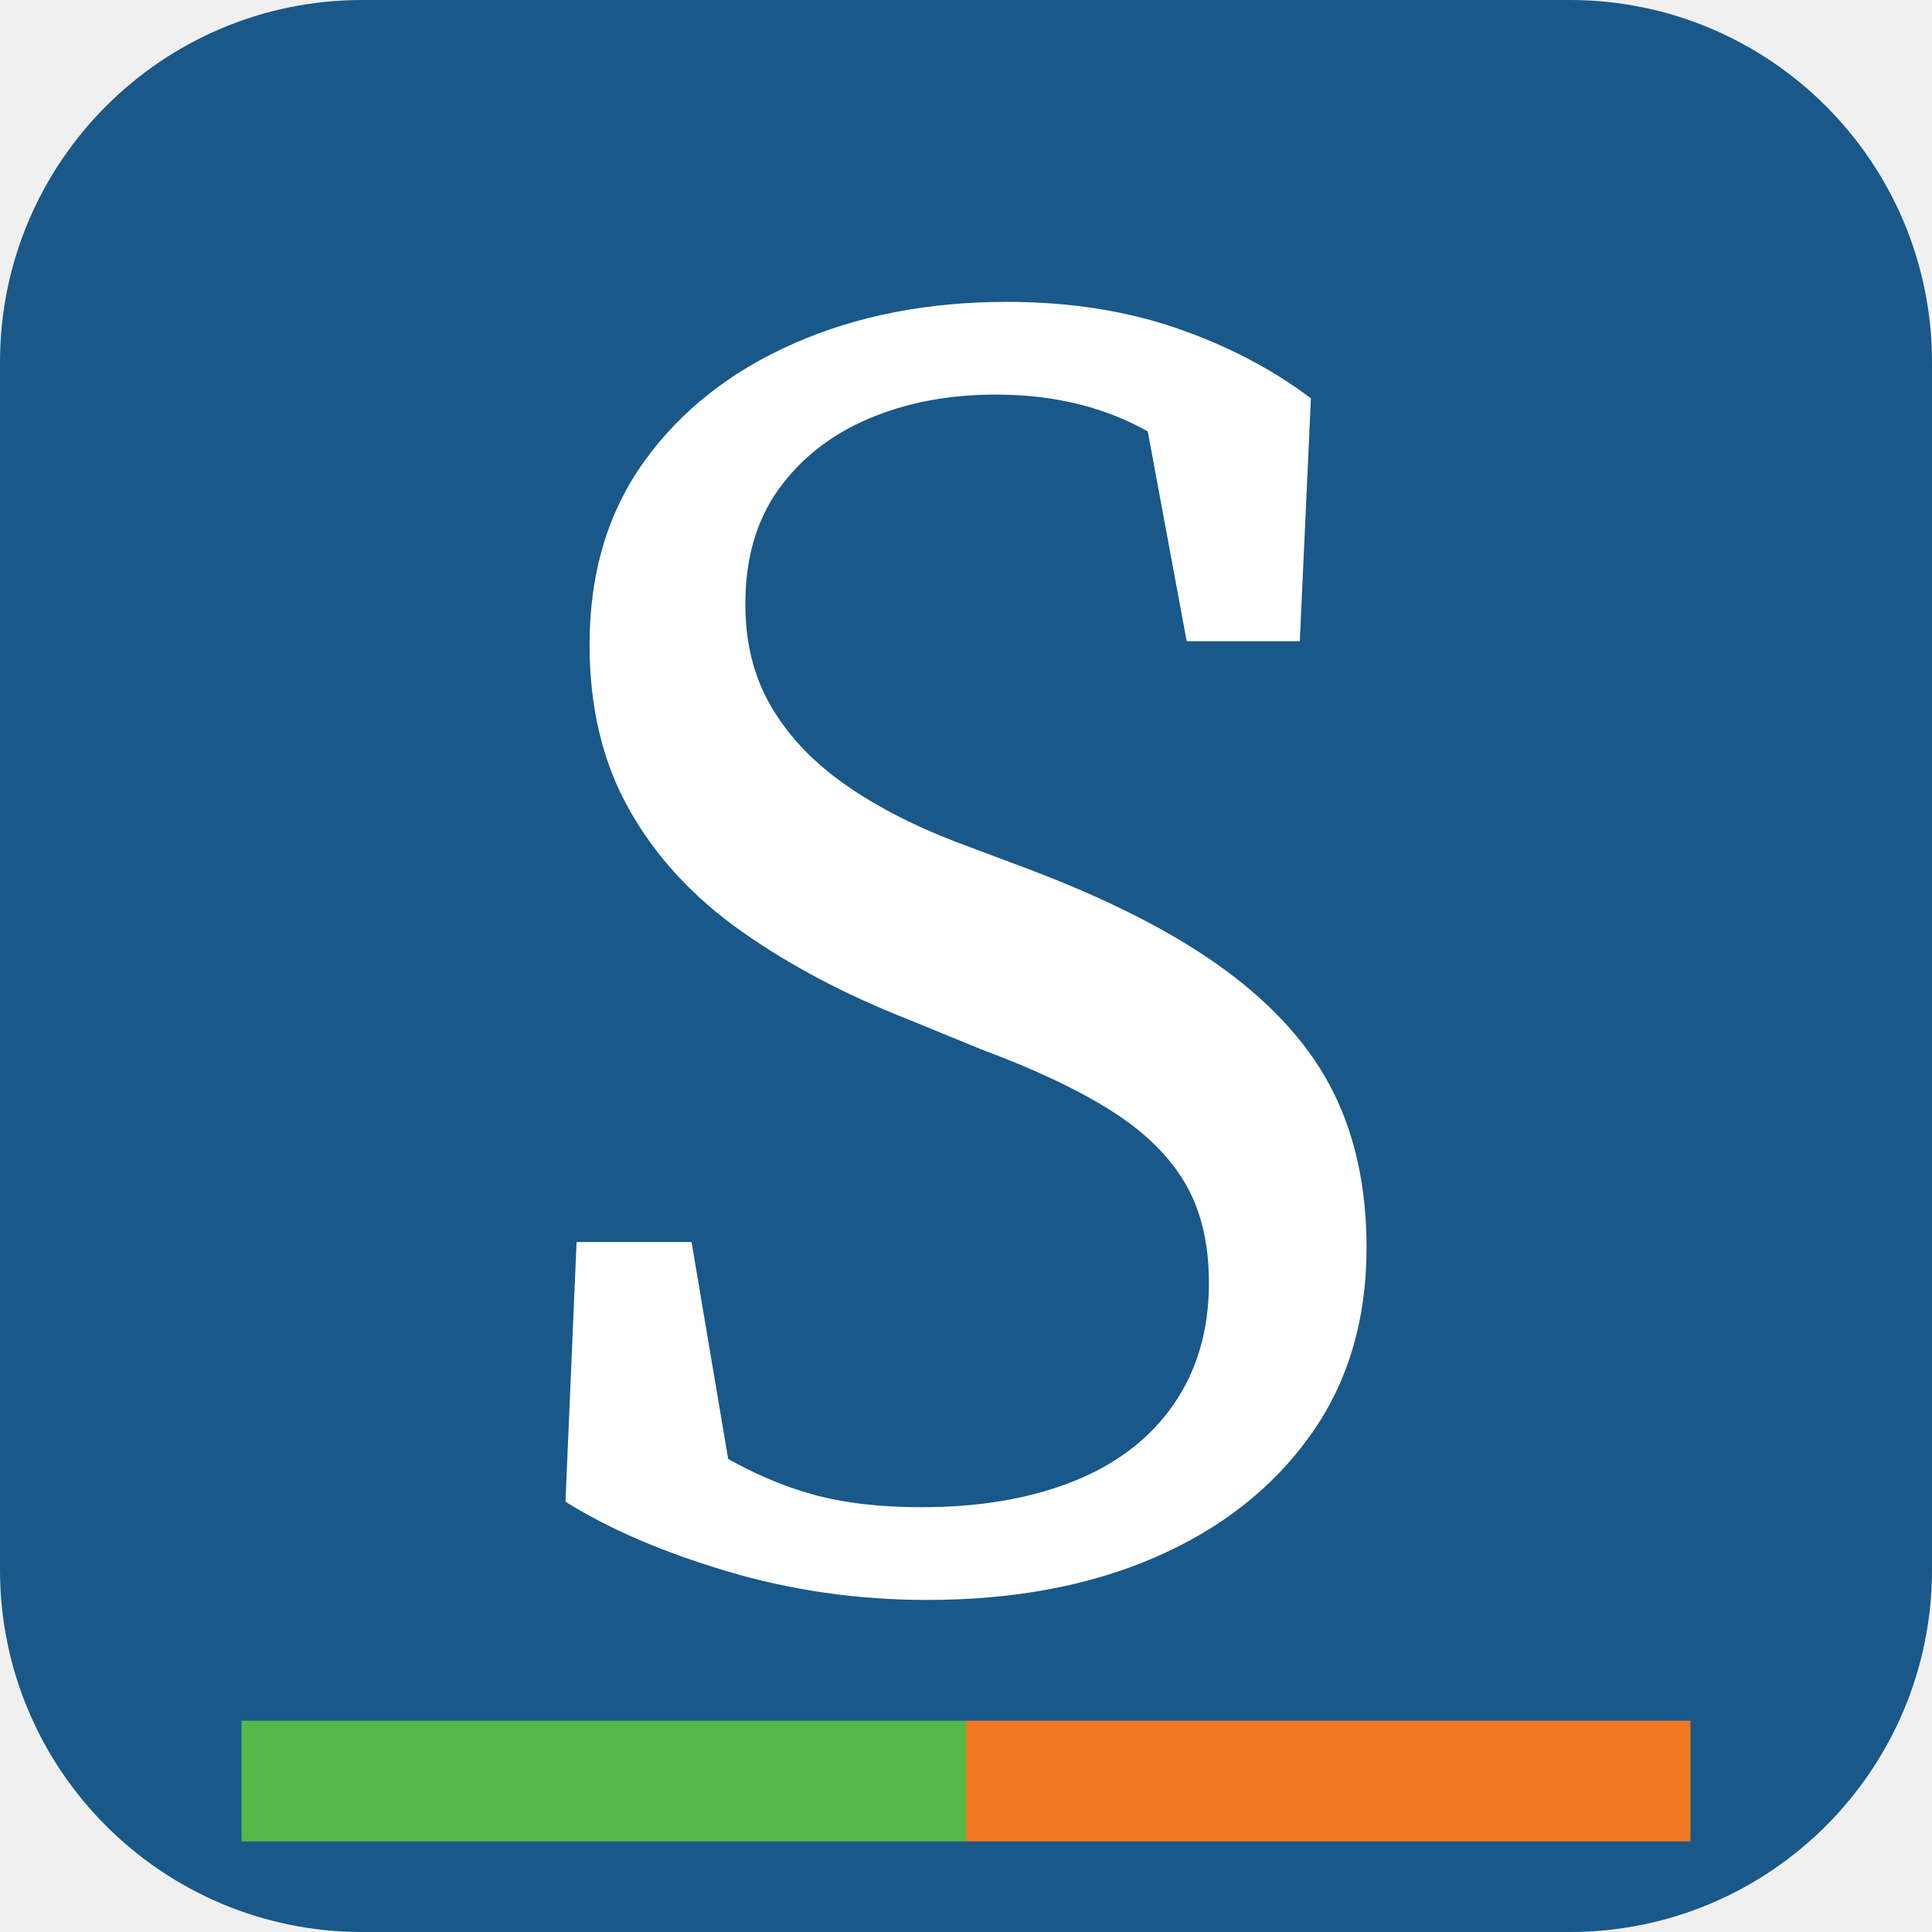
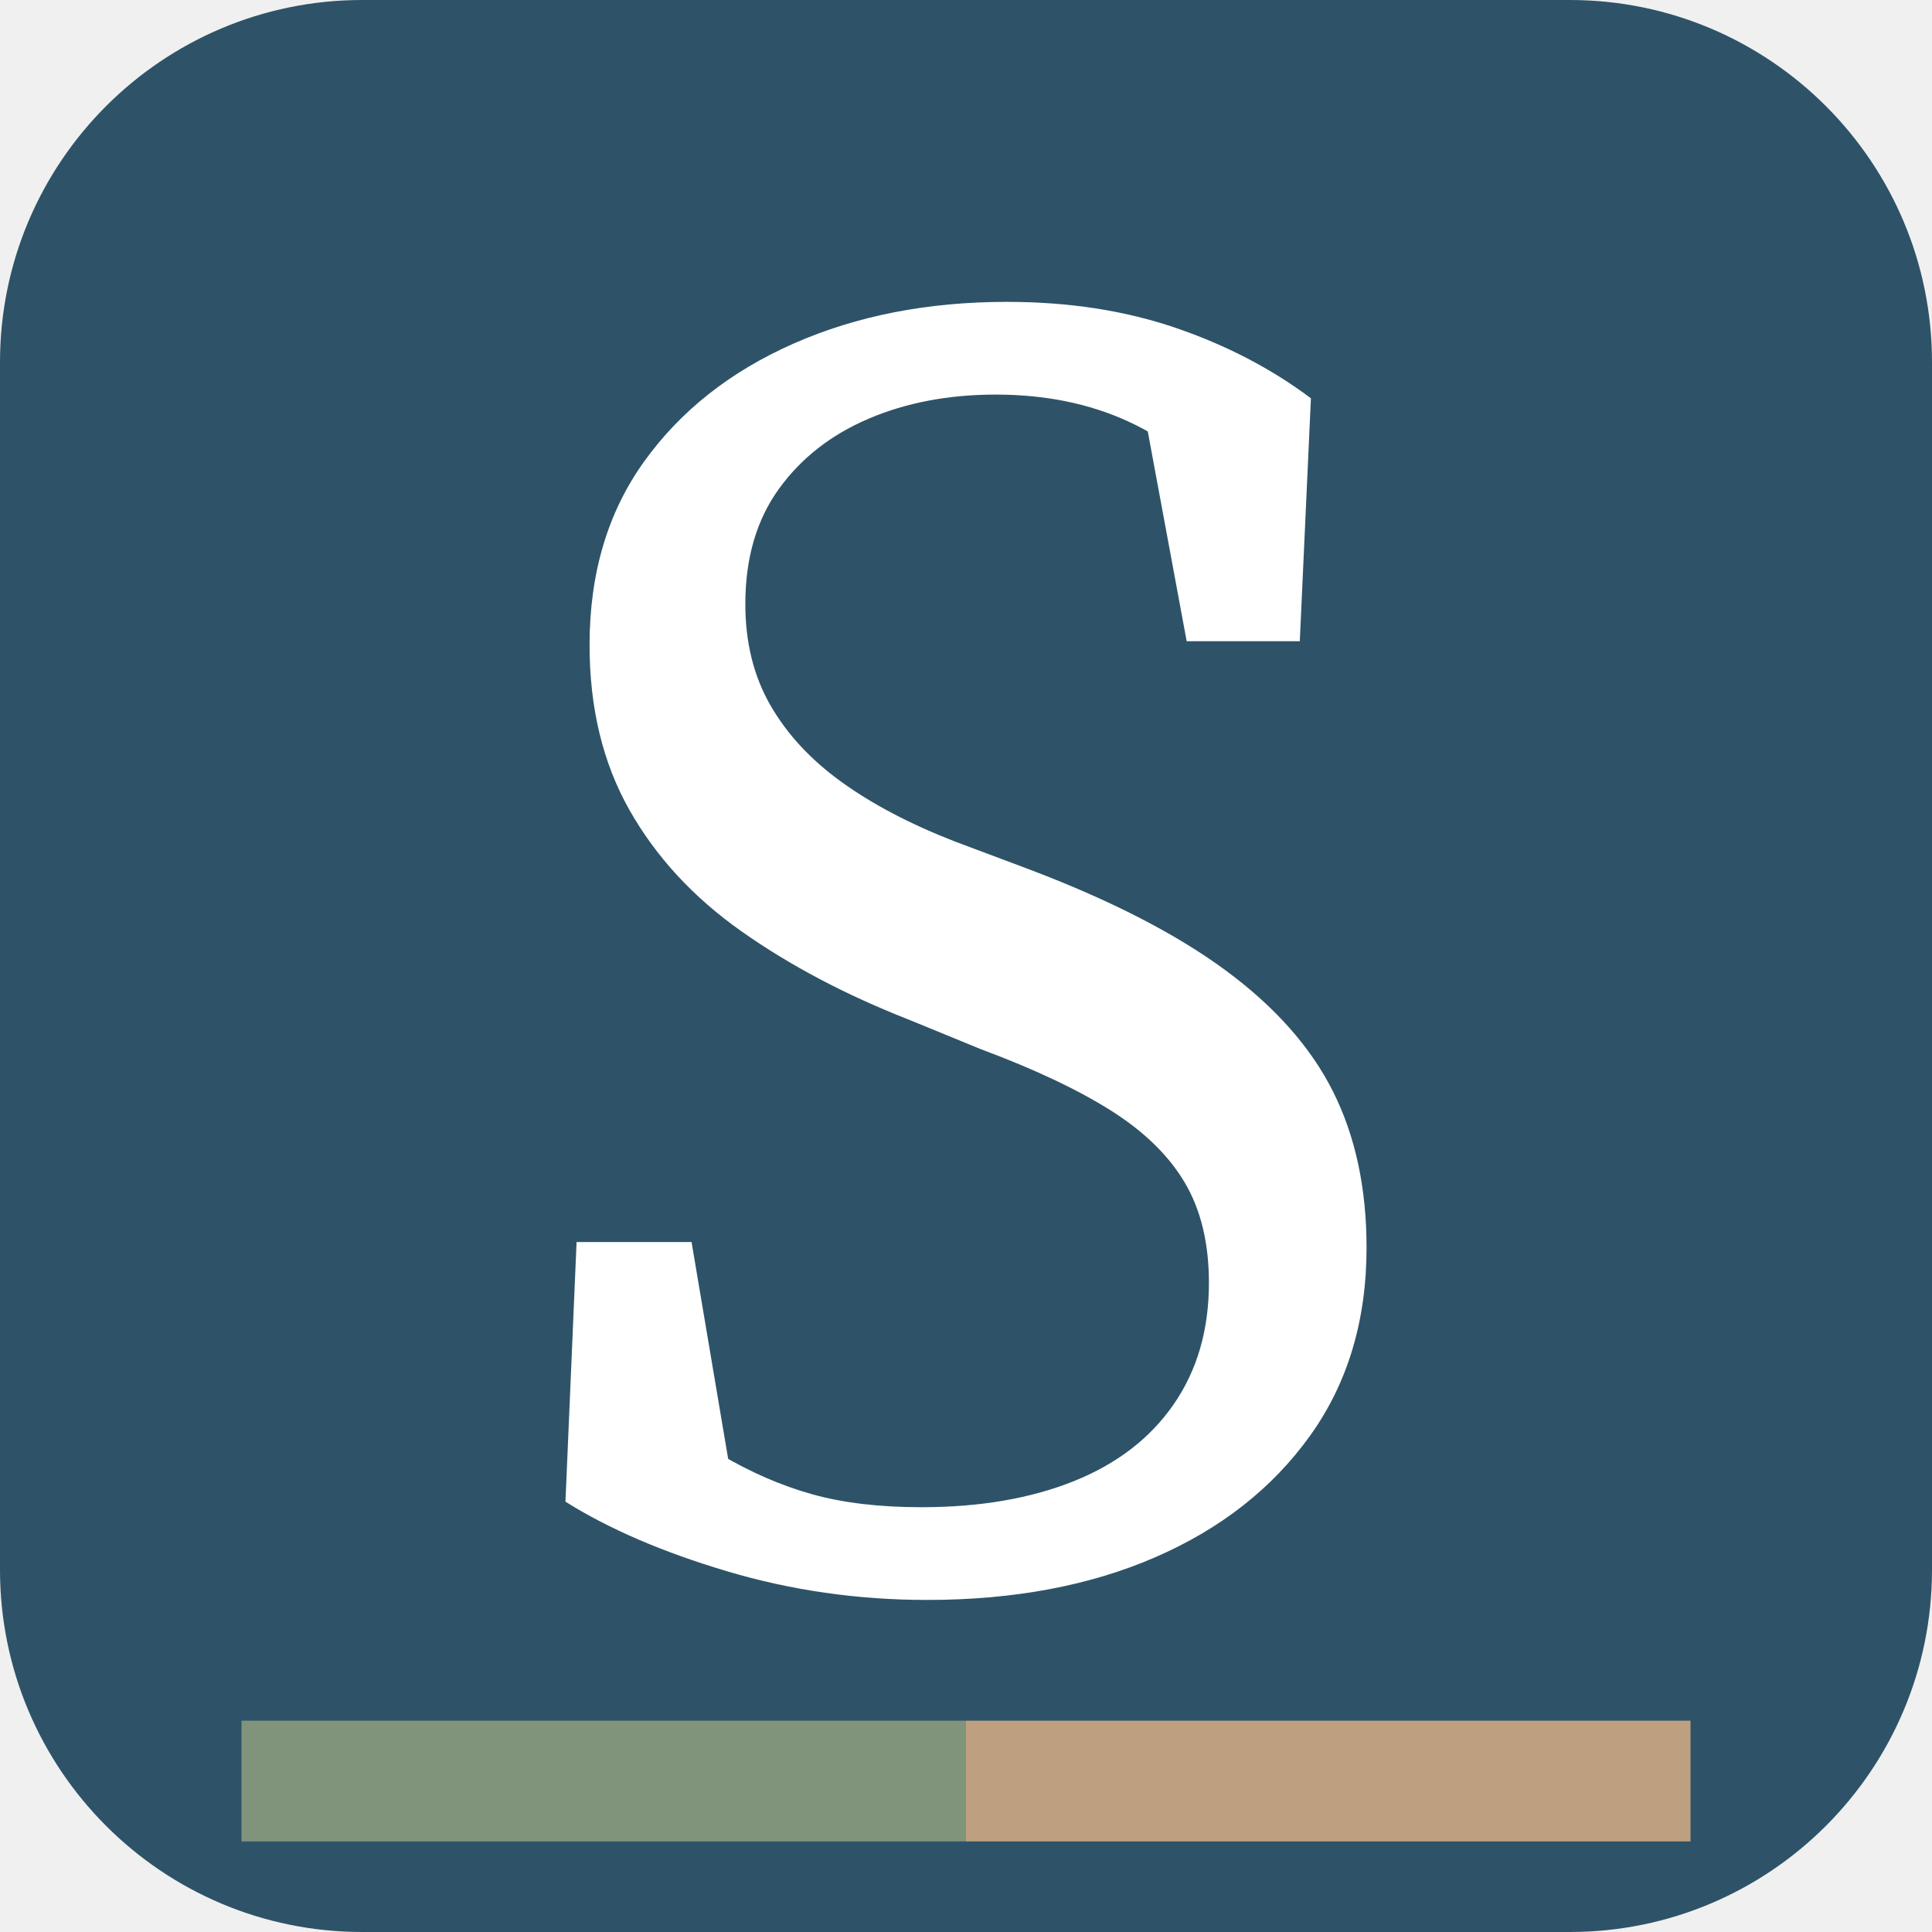
<svg xmlns="http://www.w3.org/2000/svg" viewBox="0 0 64 64">
-   <rect width="64" height="64" rx="12" fill="#195888" />
+   <rect width="64" height="64" rx="12" fill="#2e5368" />
  <path fill="#ffffff" transform="translate(16.2743 52.0786) scale(0.061429 -0.061429)" d="M235 -15Q179 -15 127 0.5Q75 16 40 38L46 178L108 178L134 24L68 52L68 100Q99 78 123.5 63.5Q148 49 173 42Q198 35 232 35Q279 35 314 49Q349 63 368 90.5Q387 118 387 156Q387 188 374 210Q361 232 334 249Q307 266 264 282L225 298Q174 318 135 345.5Q96 373 74.5 411Q53 449 53 500Q53 558 82.5 599Q112 640 163 662.5Q214 685 278 685Q328 685 369 671Q410 657 442 633L436 502L375 502L347 653L412 620L412 570Q375 606 343.5 620.5Q312 635 272 635Q234 635 203.5 622Q173 609 155 584Q137 559 137 522Q137 491 150.5 467.5Q164 444 189 426Q214 408 250 394L290 379Q356 354 396 324.5Q436 295 454 259Q472 223 472 175Q472 116 441.5 73.5Q411 31 358 8Q305 -15 235 -15Z" />
-   <path fill="#54b849" d="M8 57h24v4H8z" />
-   <path fill="#f27821" d="M32 57h24v4H32z" />
+   <path fill="#7f947b" d="M8 57h24v4H8z" />
+   <path fill="#bea080" d="M32 57h24v4H32z" />
</svg>
